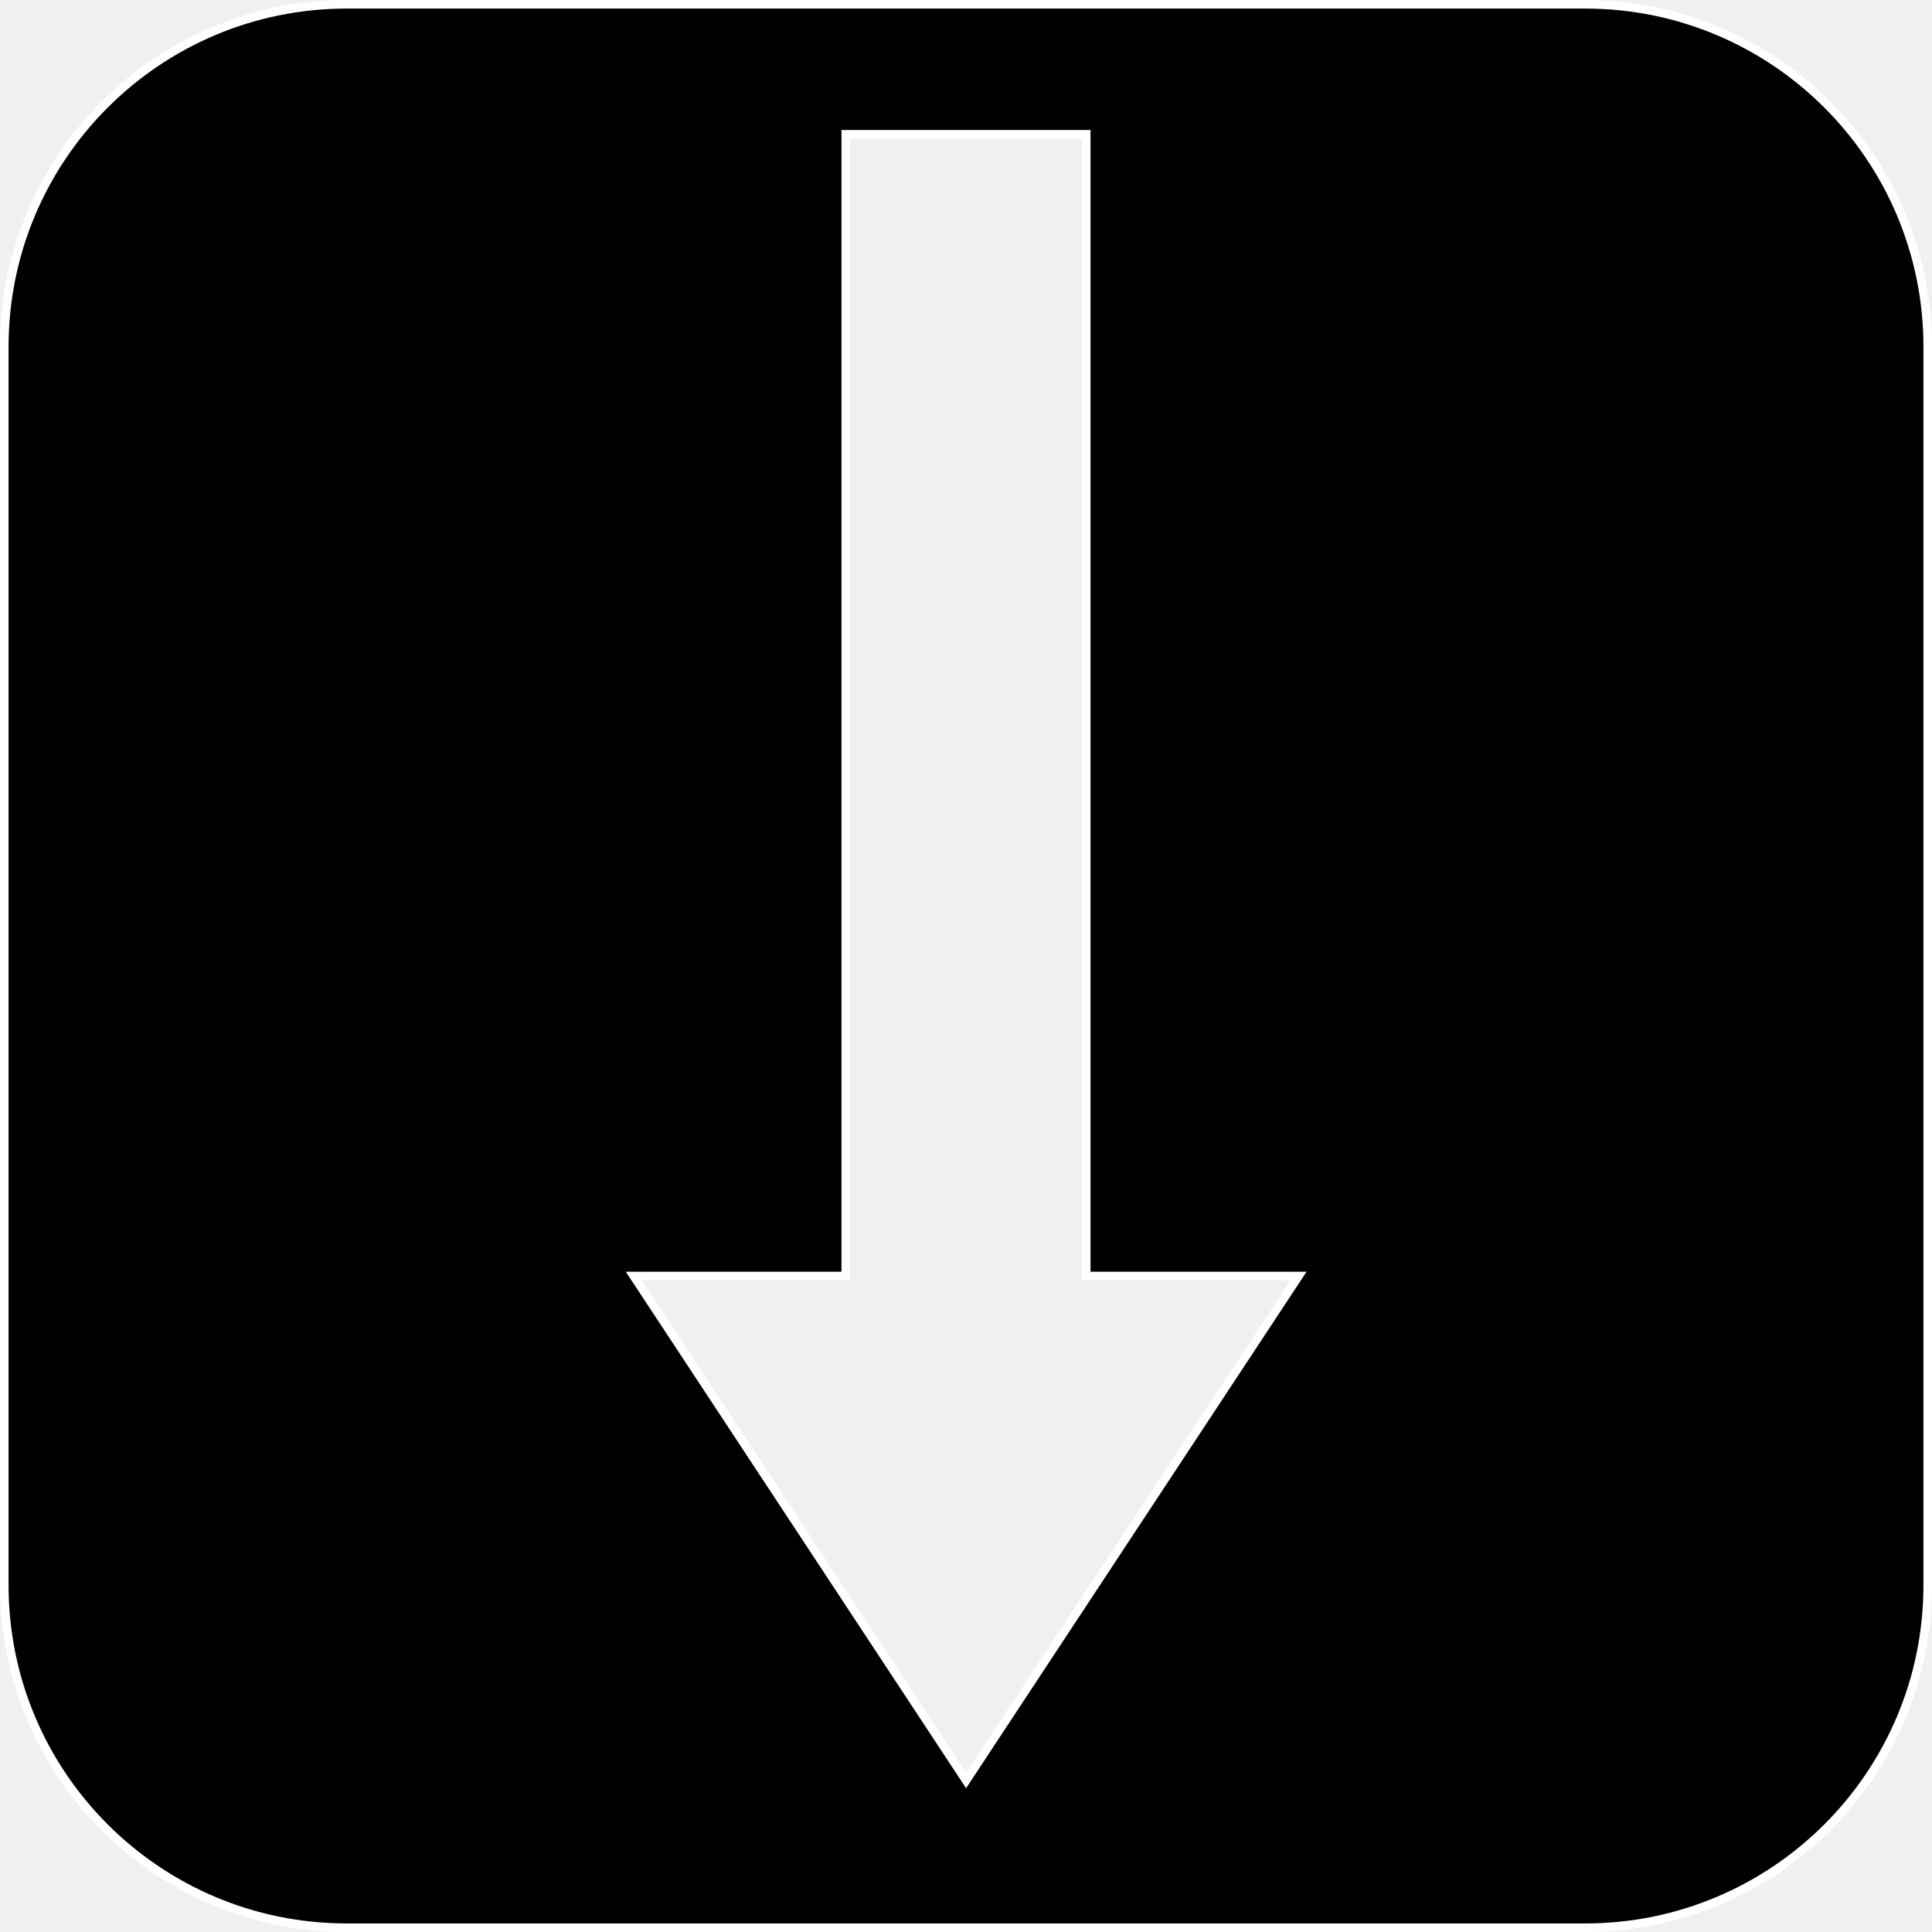
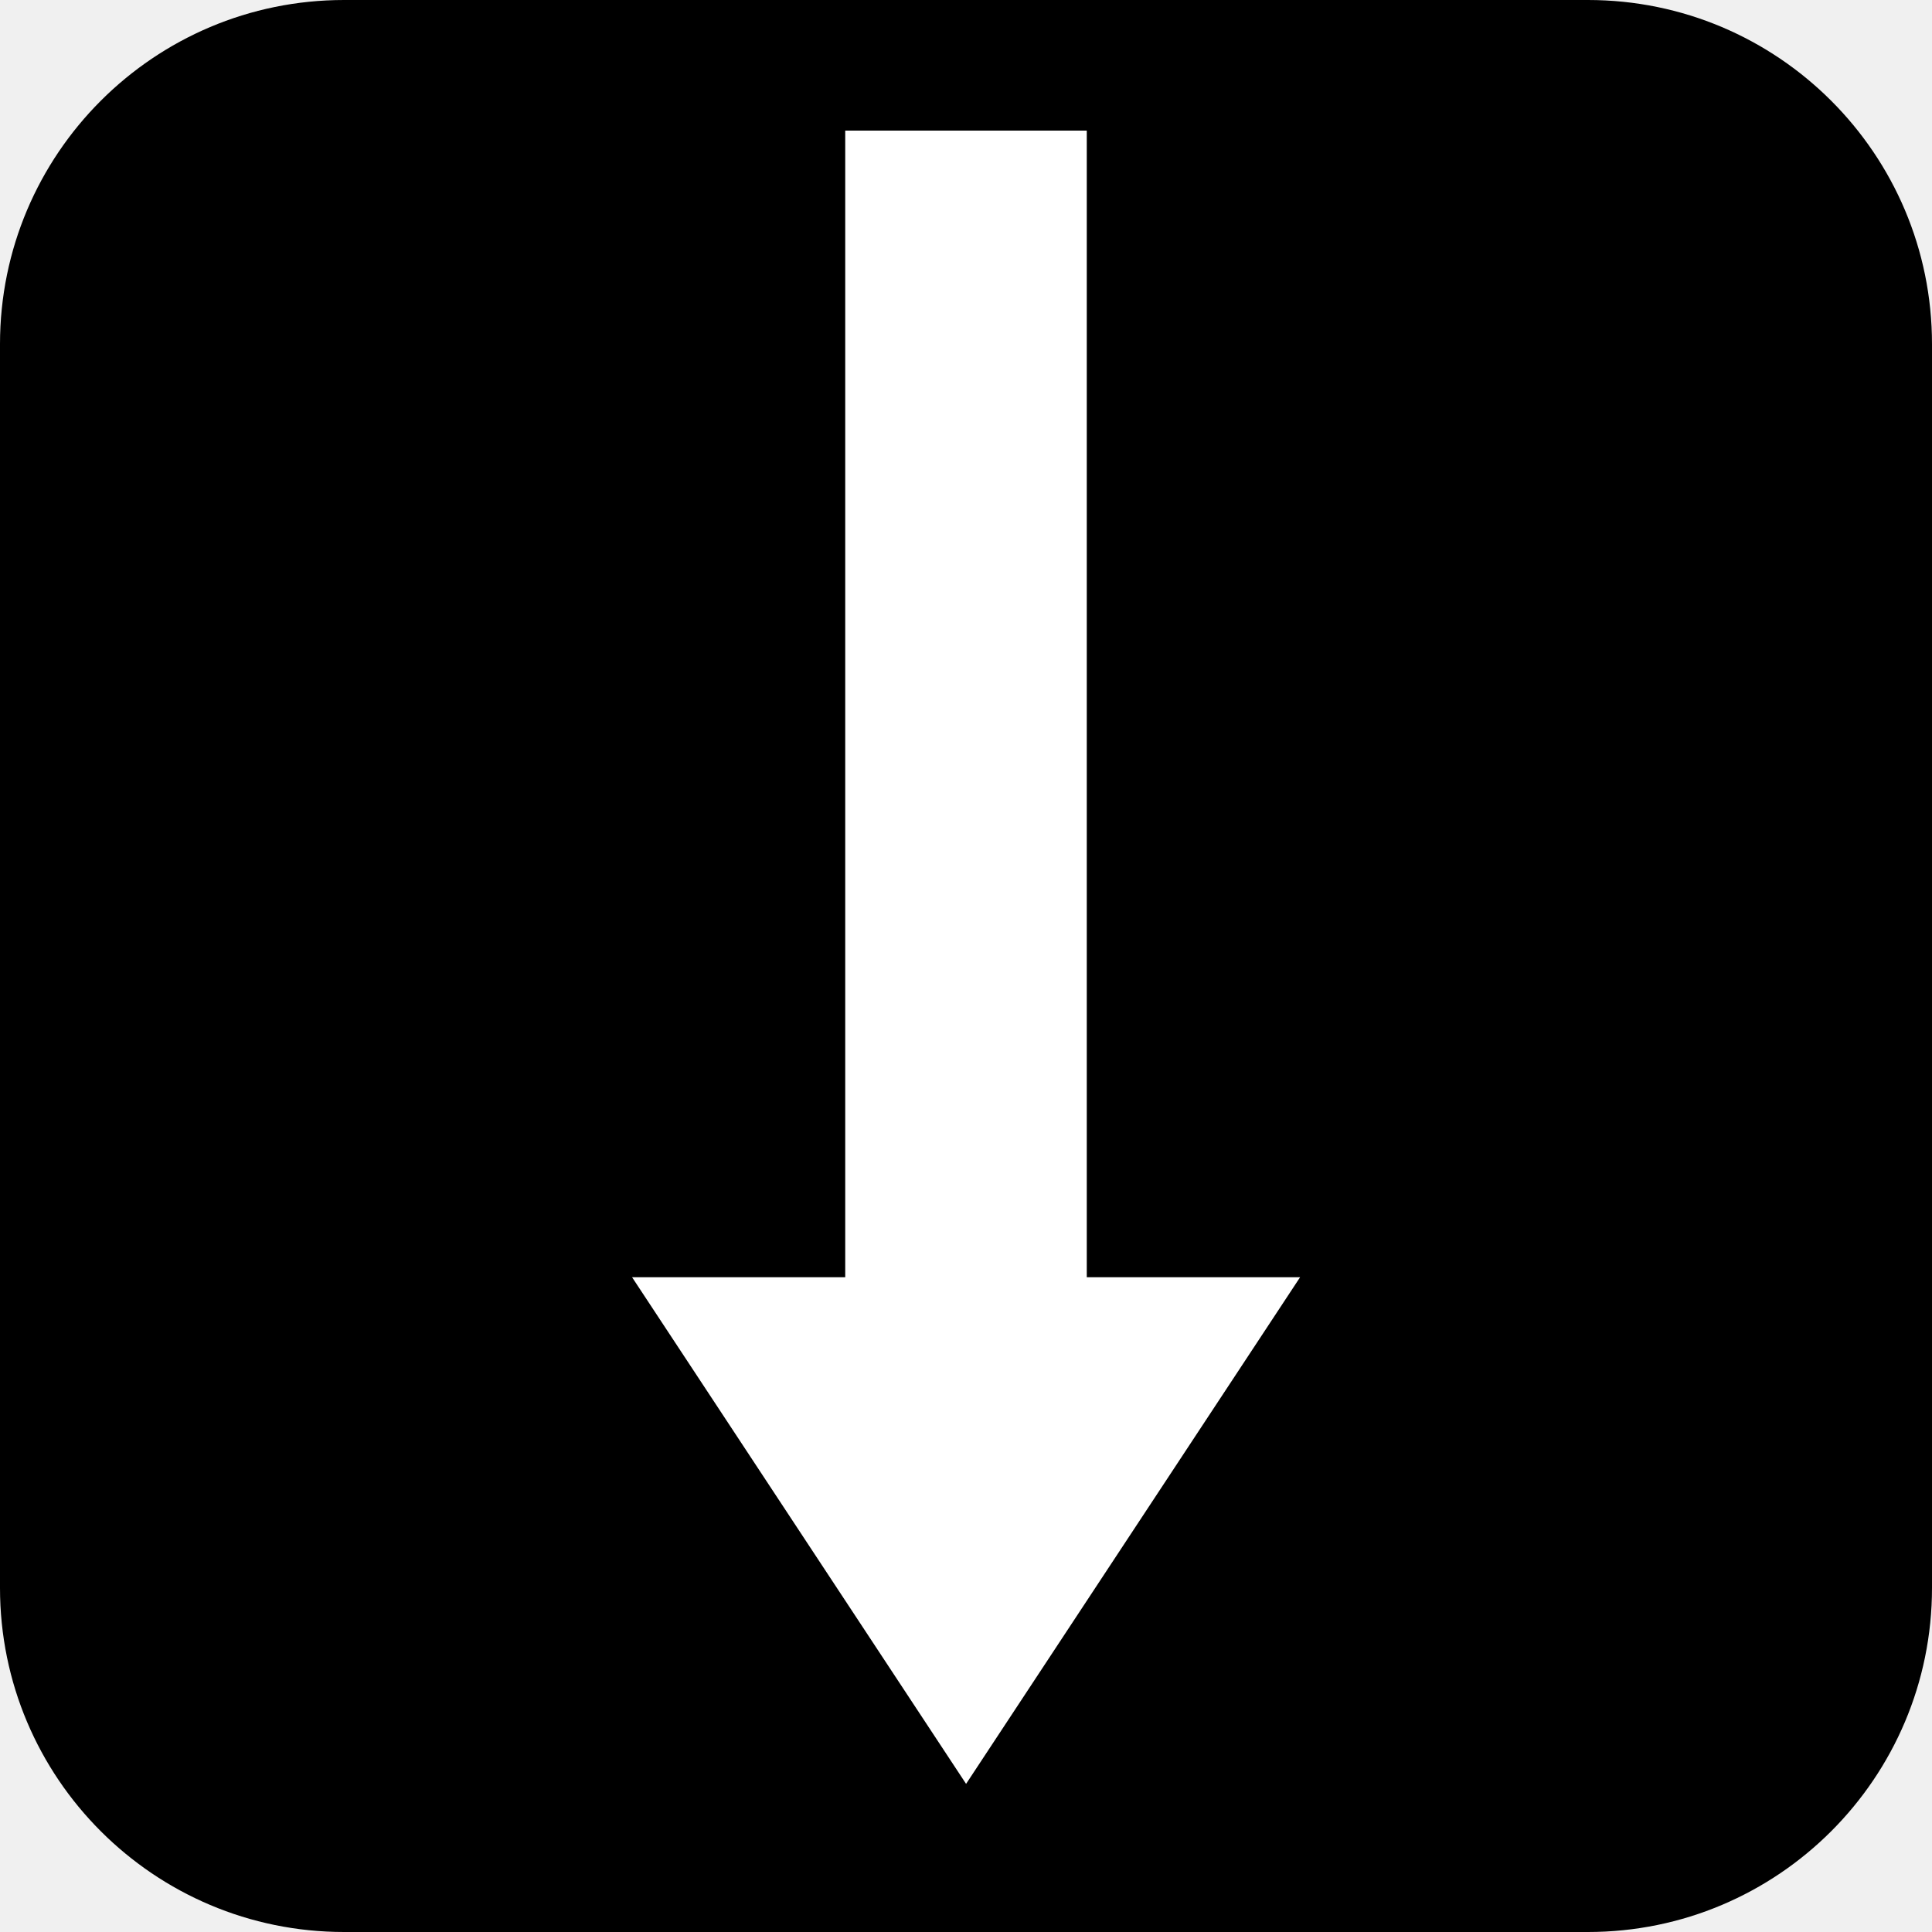
- <svg xmlns="http://www.w3.org/2000/svg" viewBox="0 0 225.6 225.6">
+ <svg xmlns="http://www.w3.org/2000/svg" viewBox="0 0 224.6 224.6">
  <defs>
-     <style>.cls-1{stroke:#fff;stroke-miterlimit:10;}</style>
+     <style>.cls-1{fill:#fff;}</style>
  </defs>
  <g id="Слой_2" data-name="Слой 2">
    <g id="Слой_1-2" data-name="Слой 1">
-       <path class="cls-1" d="M40.5,225.1H185.1a40,40,0,0,0,40-40V40.5a40,40,0,0,0-40-40H40.5a40,40,0,0,0-40,40V185.1A40,40,0,0,0,40.5,225.1ZM98.76,149V15.68h28.08V149h24.8l-38.83,58.9L74,149Z" />
+       <rect class="cls-1" x="16.47" y="9.83" width="191.67" height="197.55" />
+       <path d="M40,224.6H184.6a40,40,0,0,0,40-40V40a40,40,0,0,0-40-40H40A40,40,0,0,0,0,40V184.6A40,40,0,0,0,40,224.6Zm58.26-76.12V15.18h28.08v133.3h24.8l-38.83,58.9-38.83-58.9Z" />
    </g>
  </g>
</svg>
